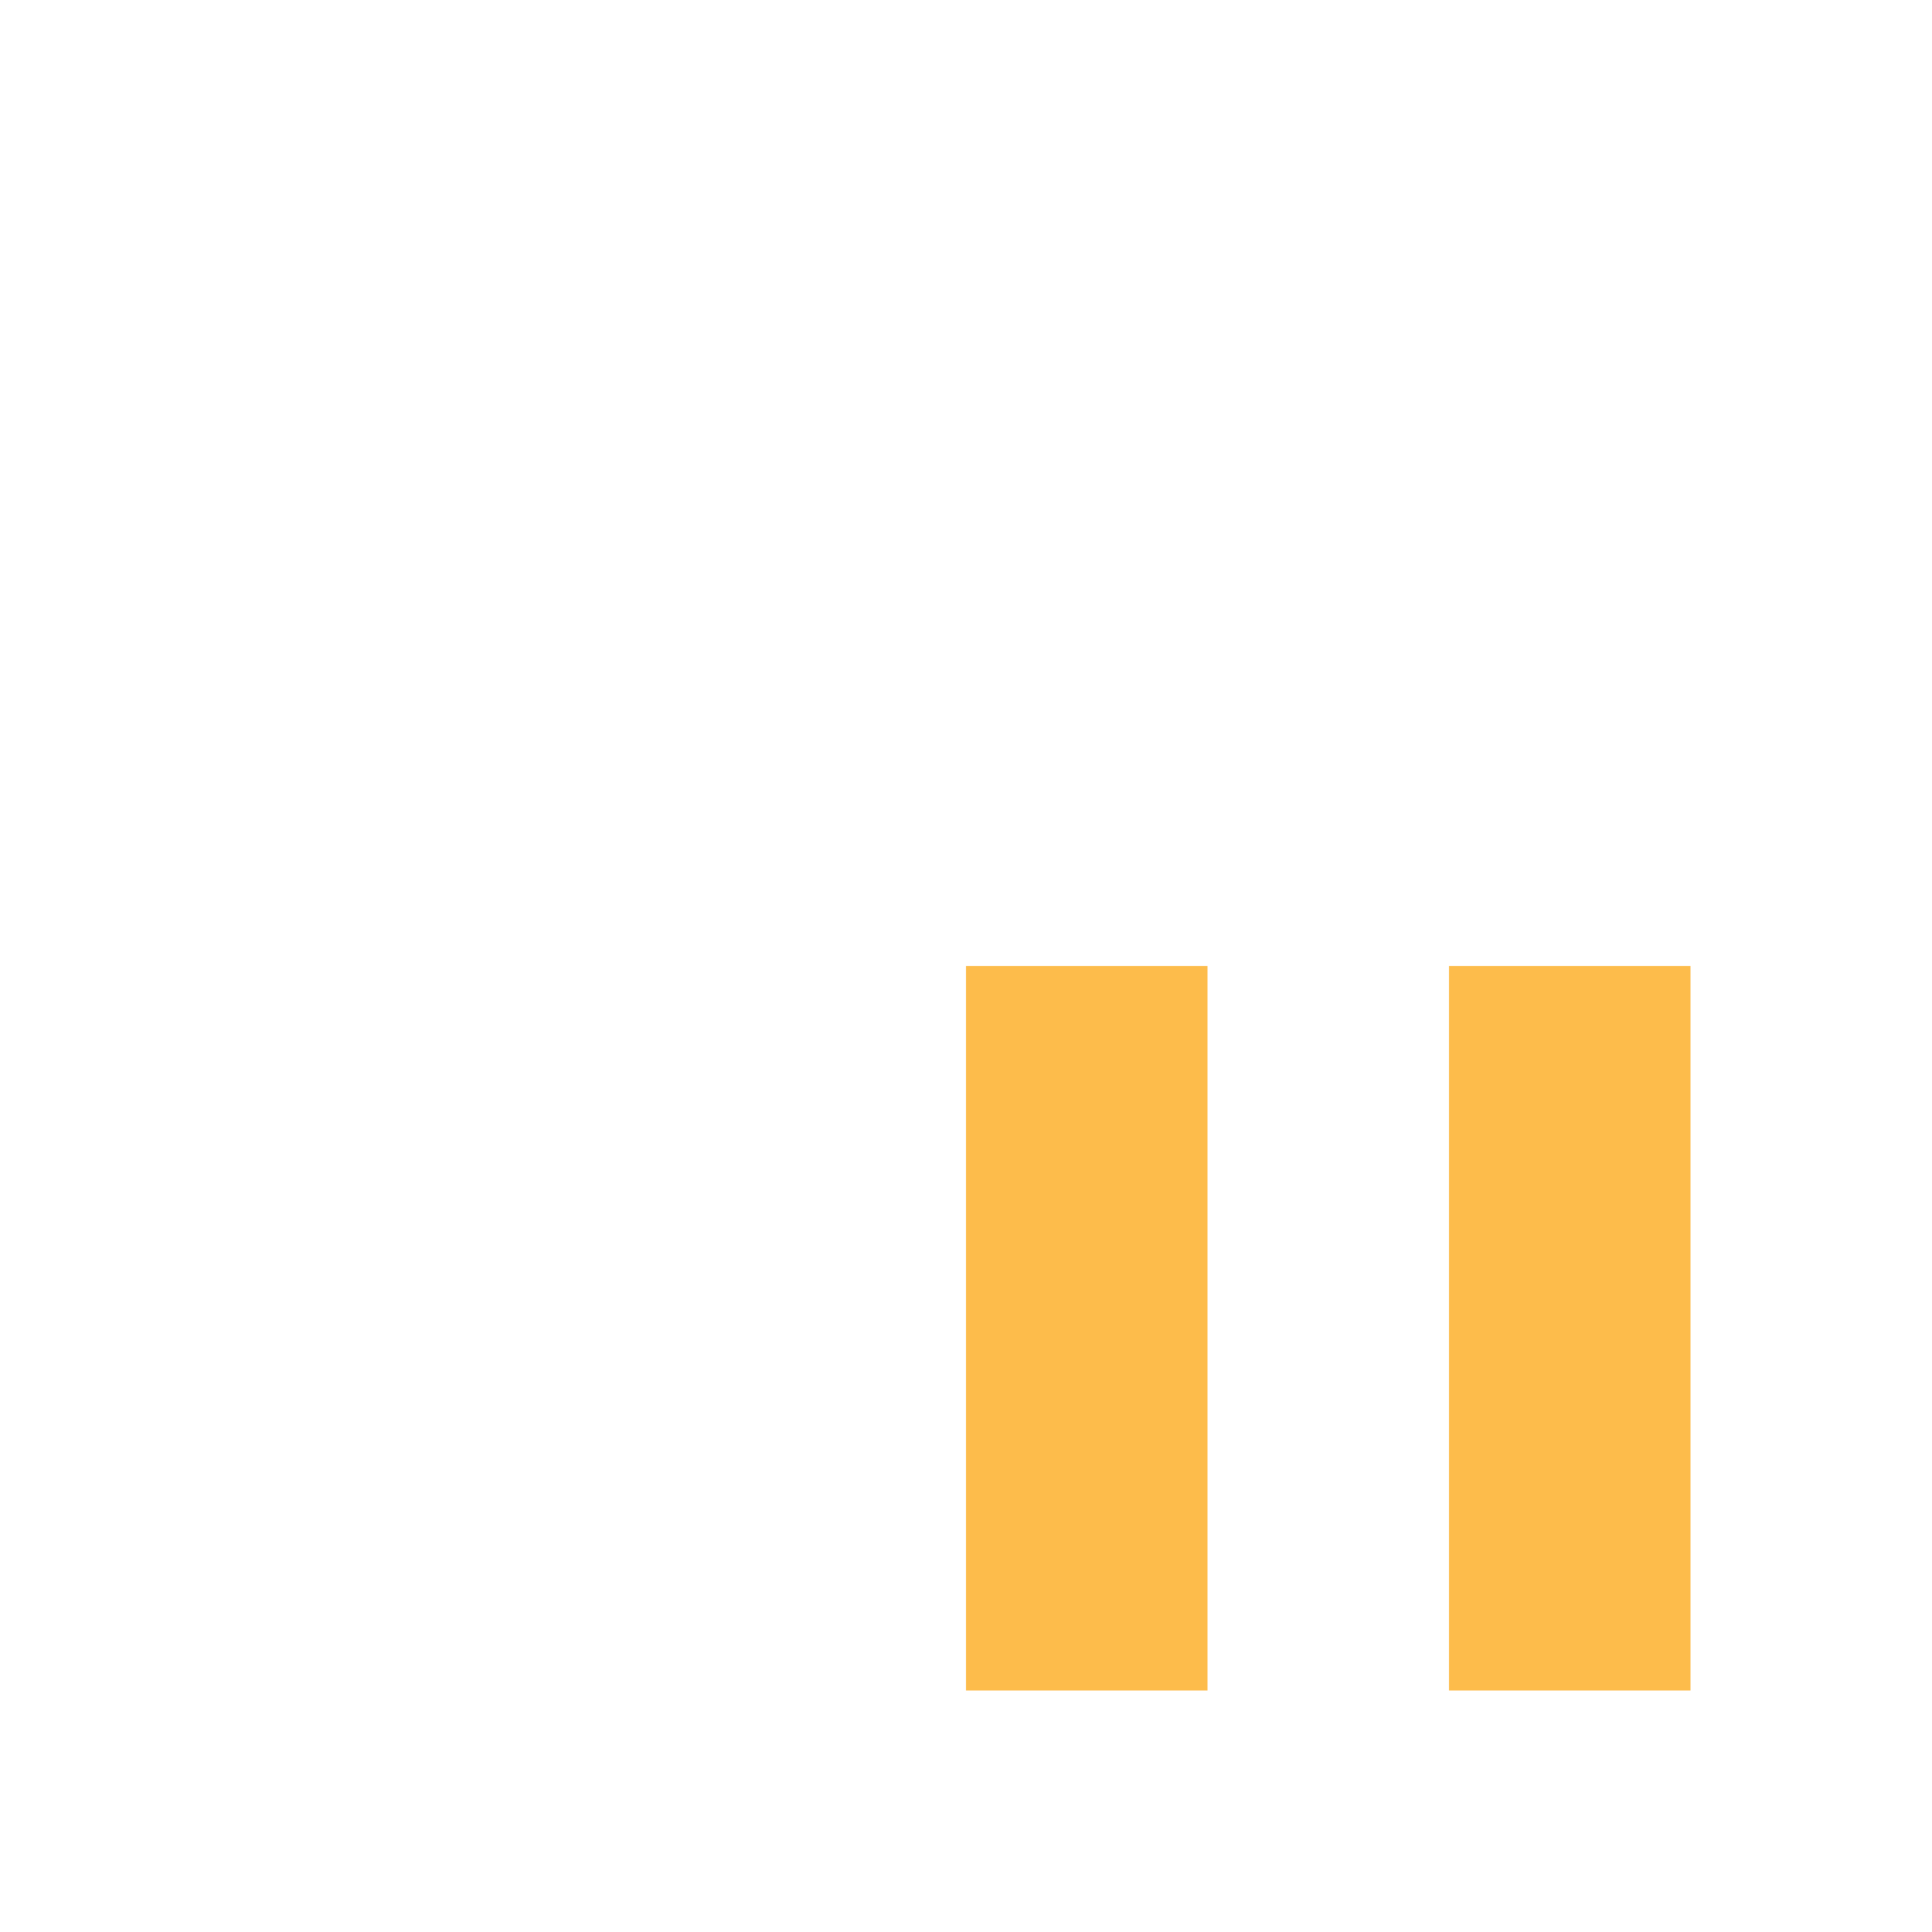
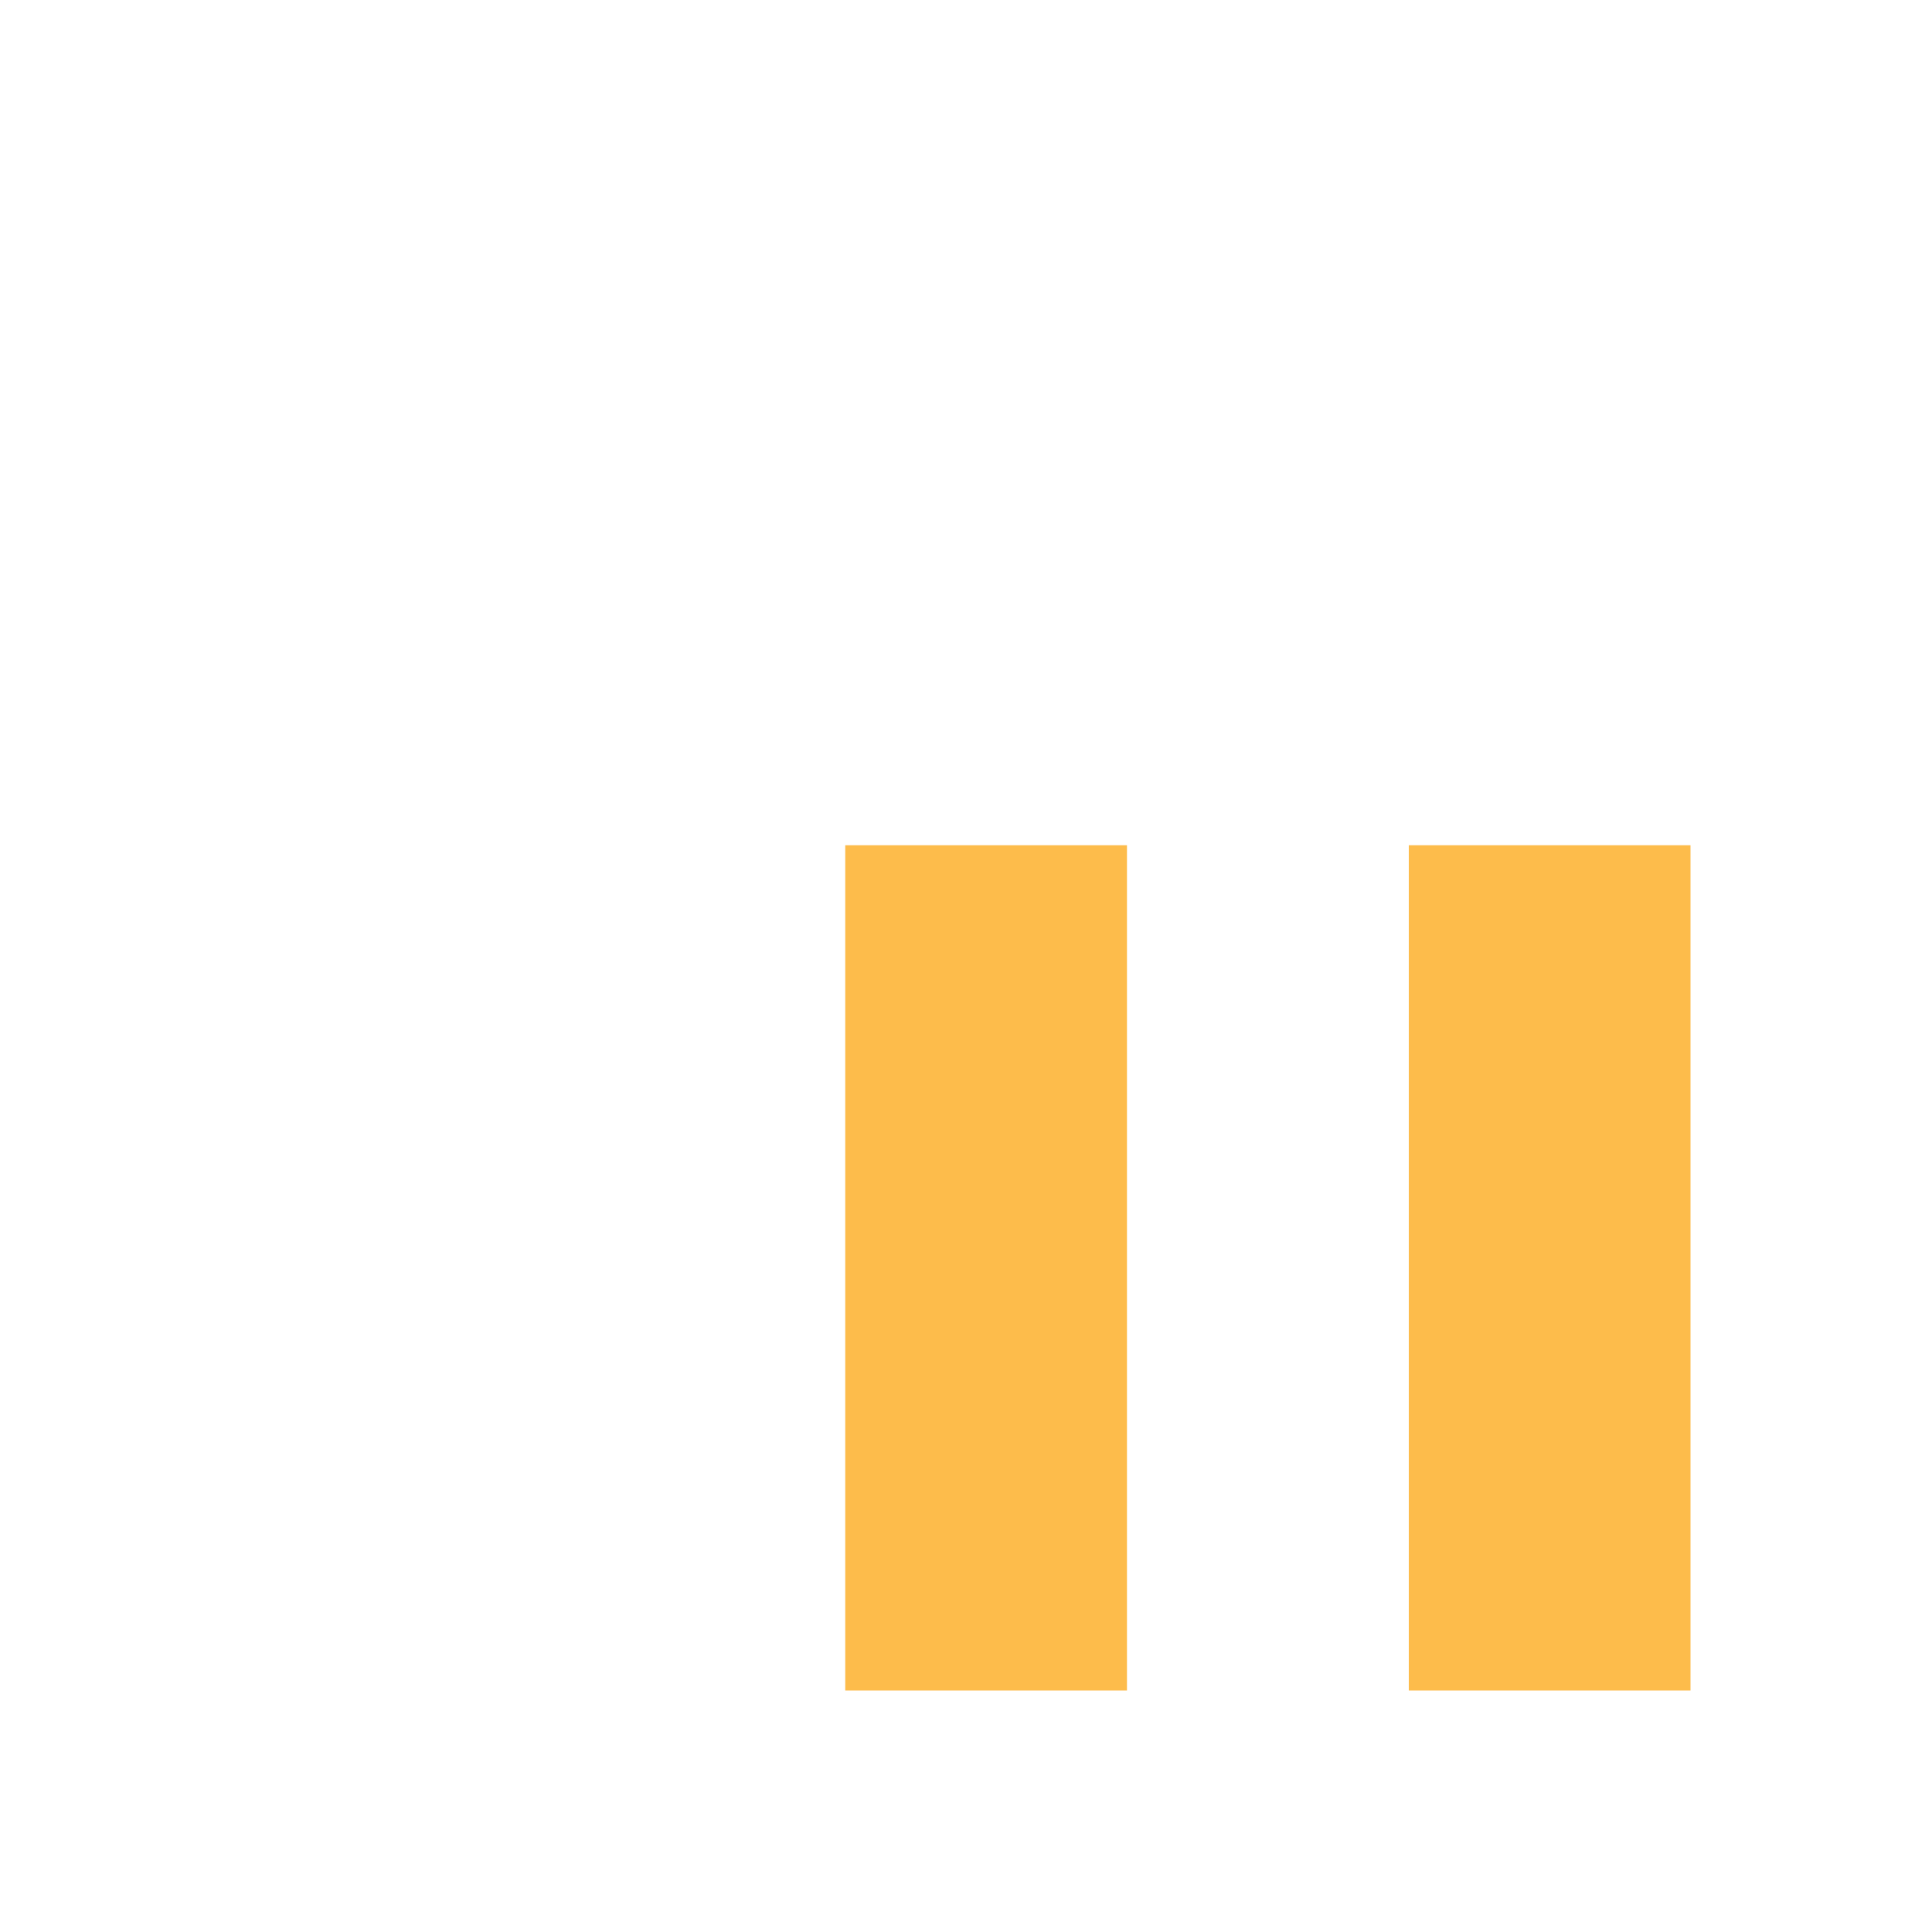
<svg xmlns="http://www.w3.org/2000/svg" id="svg1" version="1.1" viewBox="0 0 16 16">
+   <defs id="defs1" />
  <style id="current-color-scheme" type="text/css">.ColorScheme-Text {
            color:#232629;
        }</style>
-   <path id="path1" class="ColorScheme-Text" d="m8 8v6h2v-6zm4 0v6h2v-6z" fill="#fdbc4b" stroke-width=".5" />
+   <path id="path1" class="ColorScheme-Text" d="m 7,7 v 7 H 9.333 V 7 Z m 4.667,0 v 7 H 14 V 7 Z" fill="#fdbc4b" stroke-width="0.583" />
</svg>
